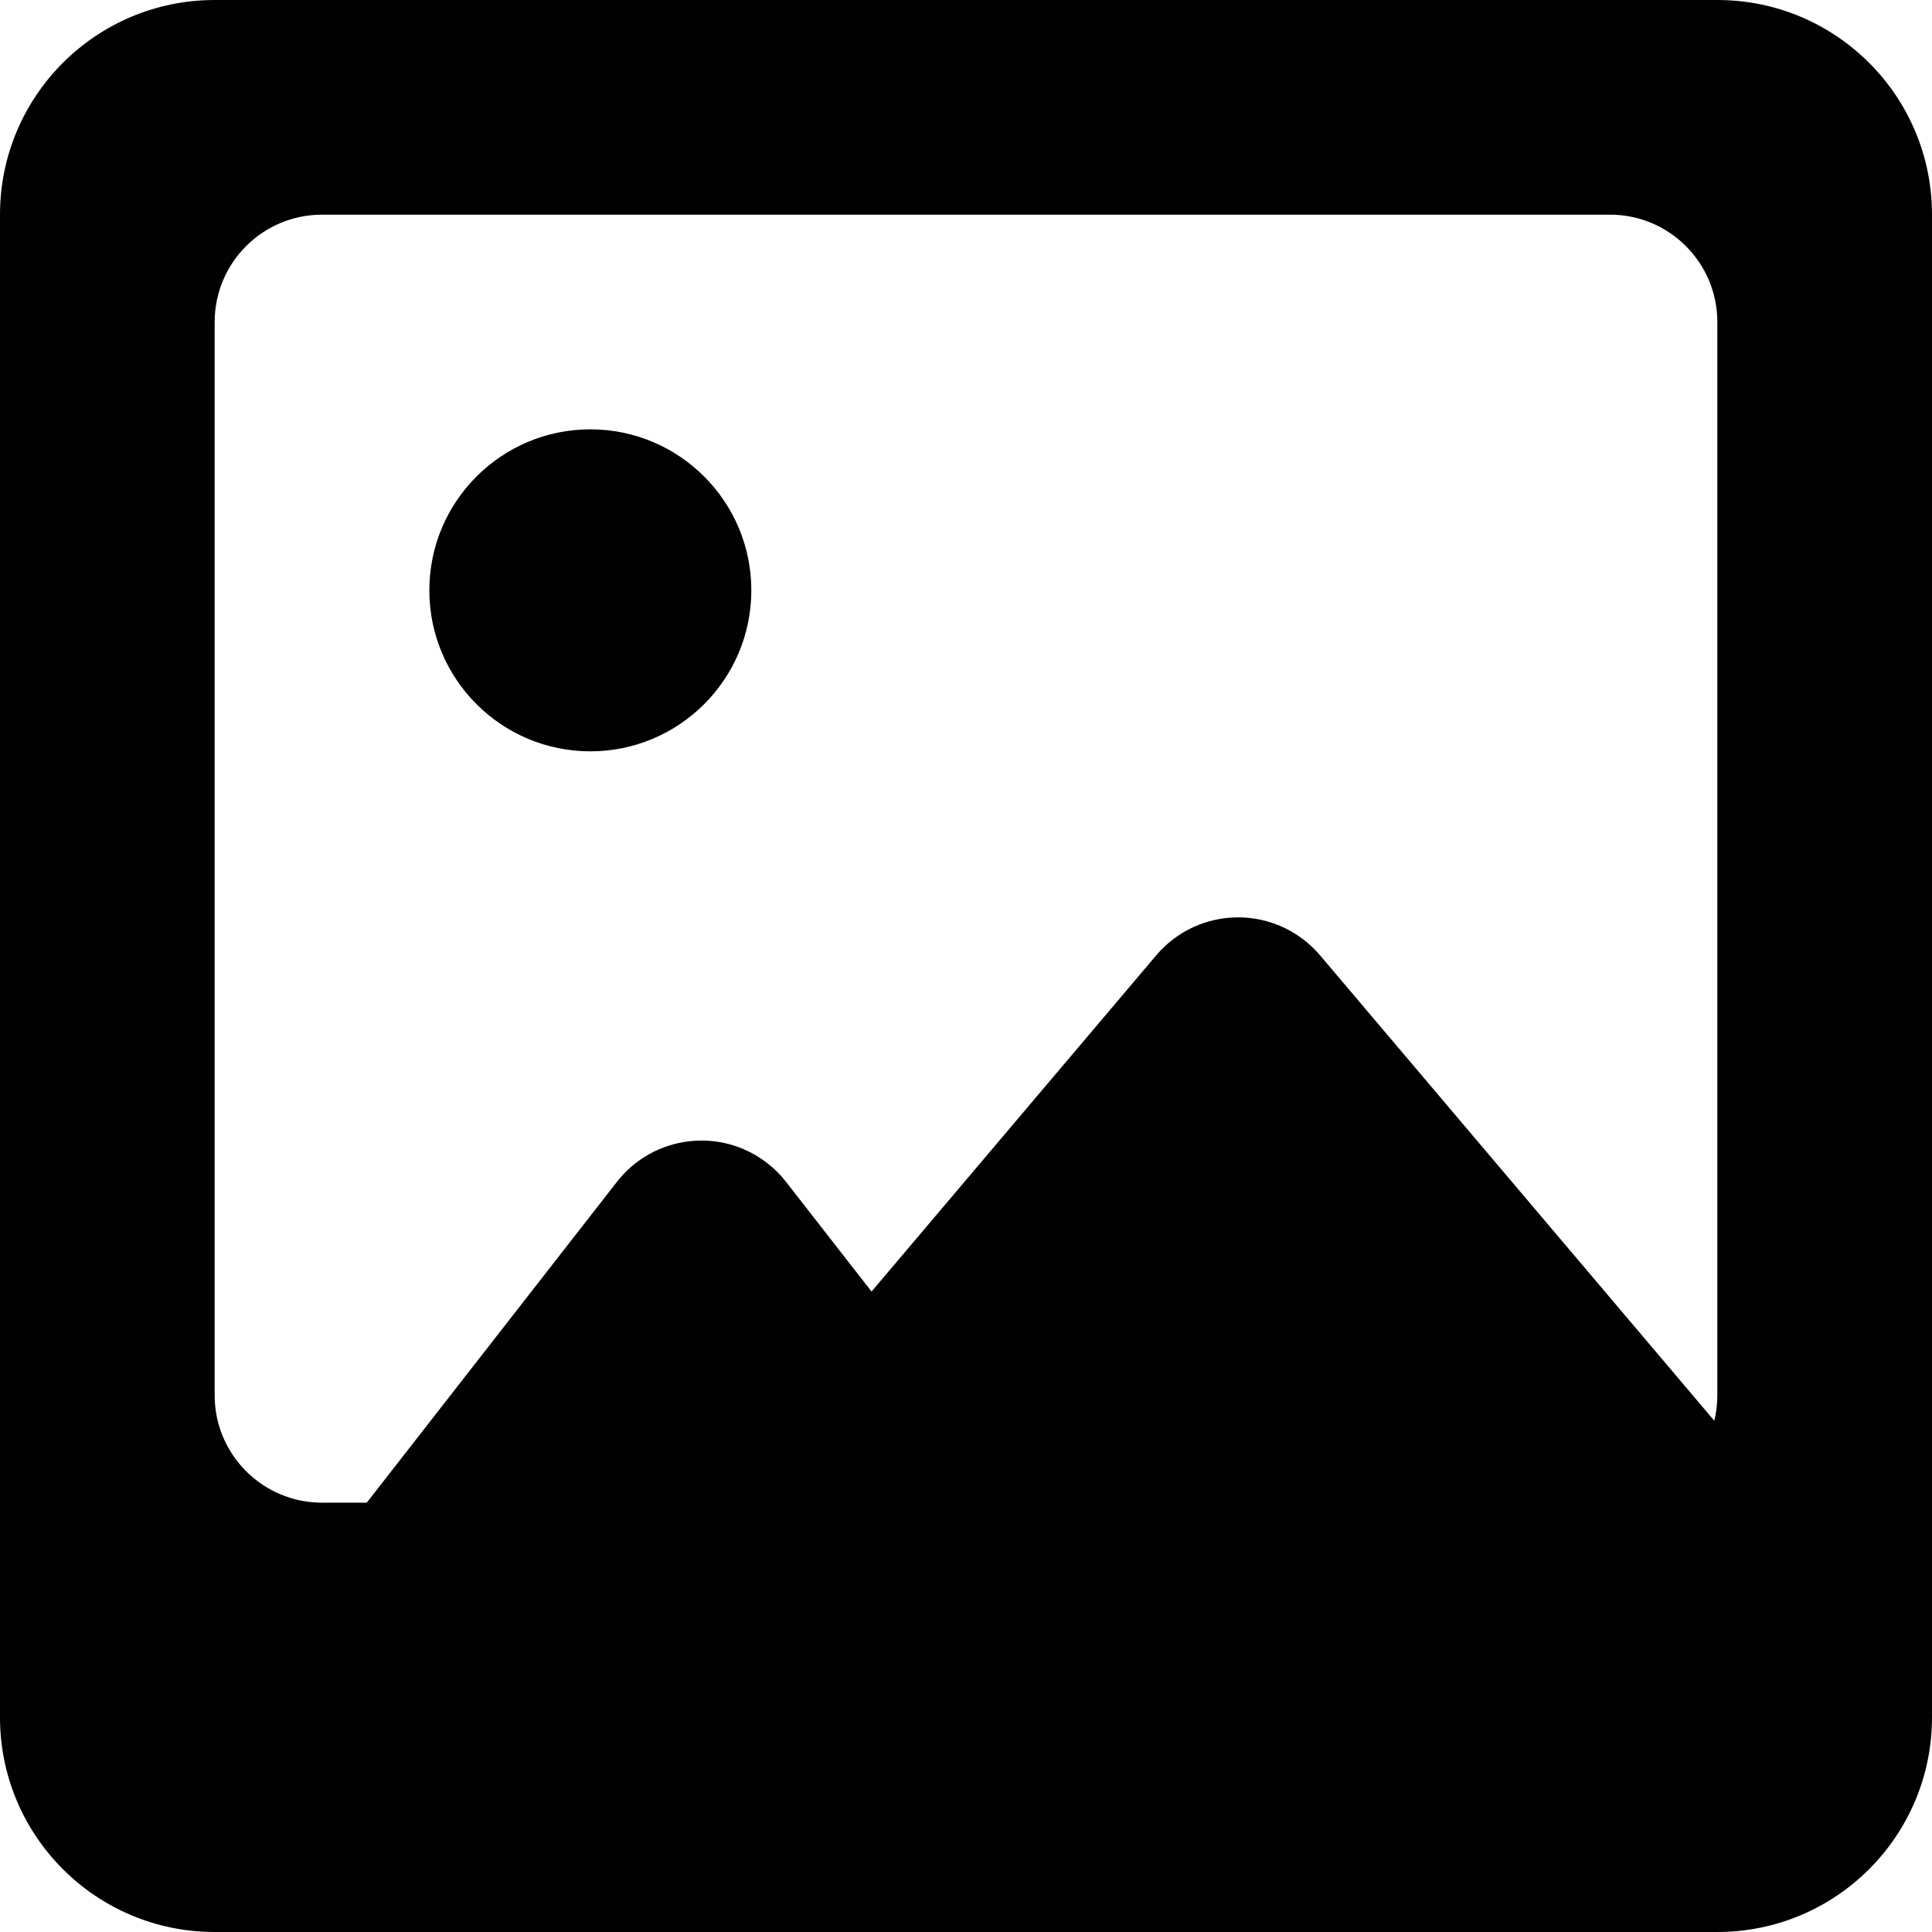
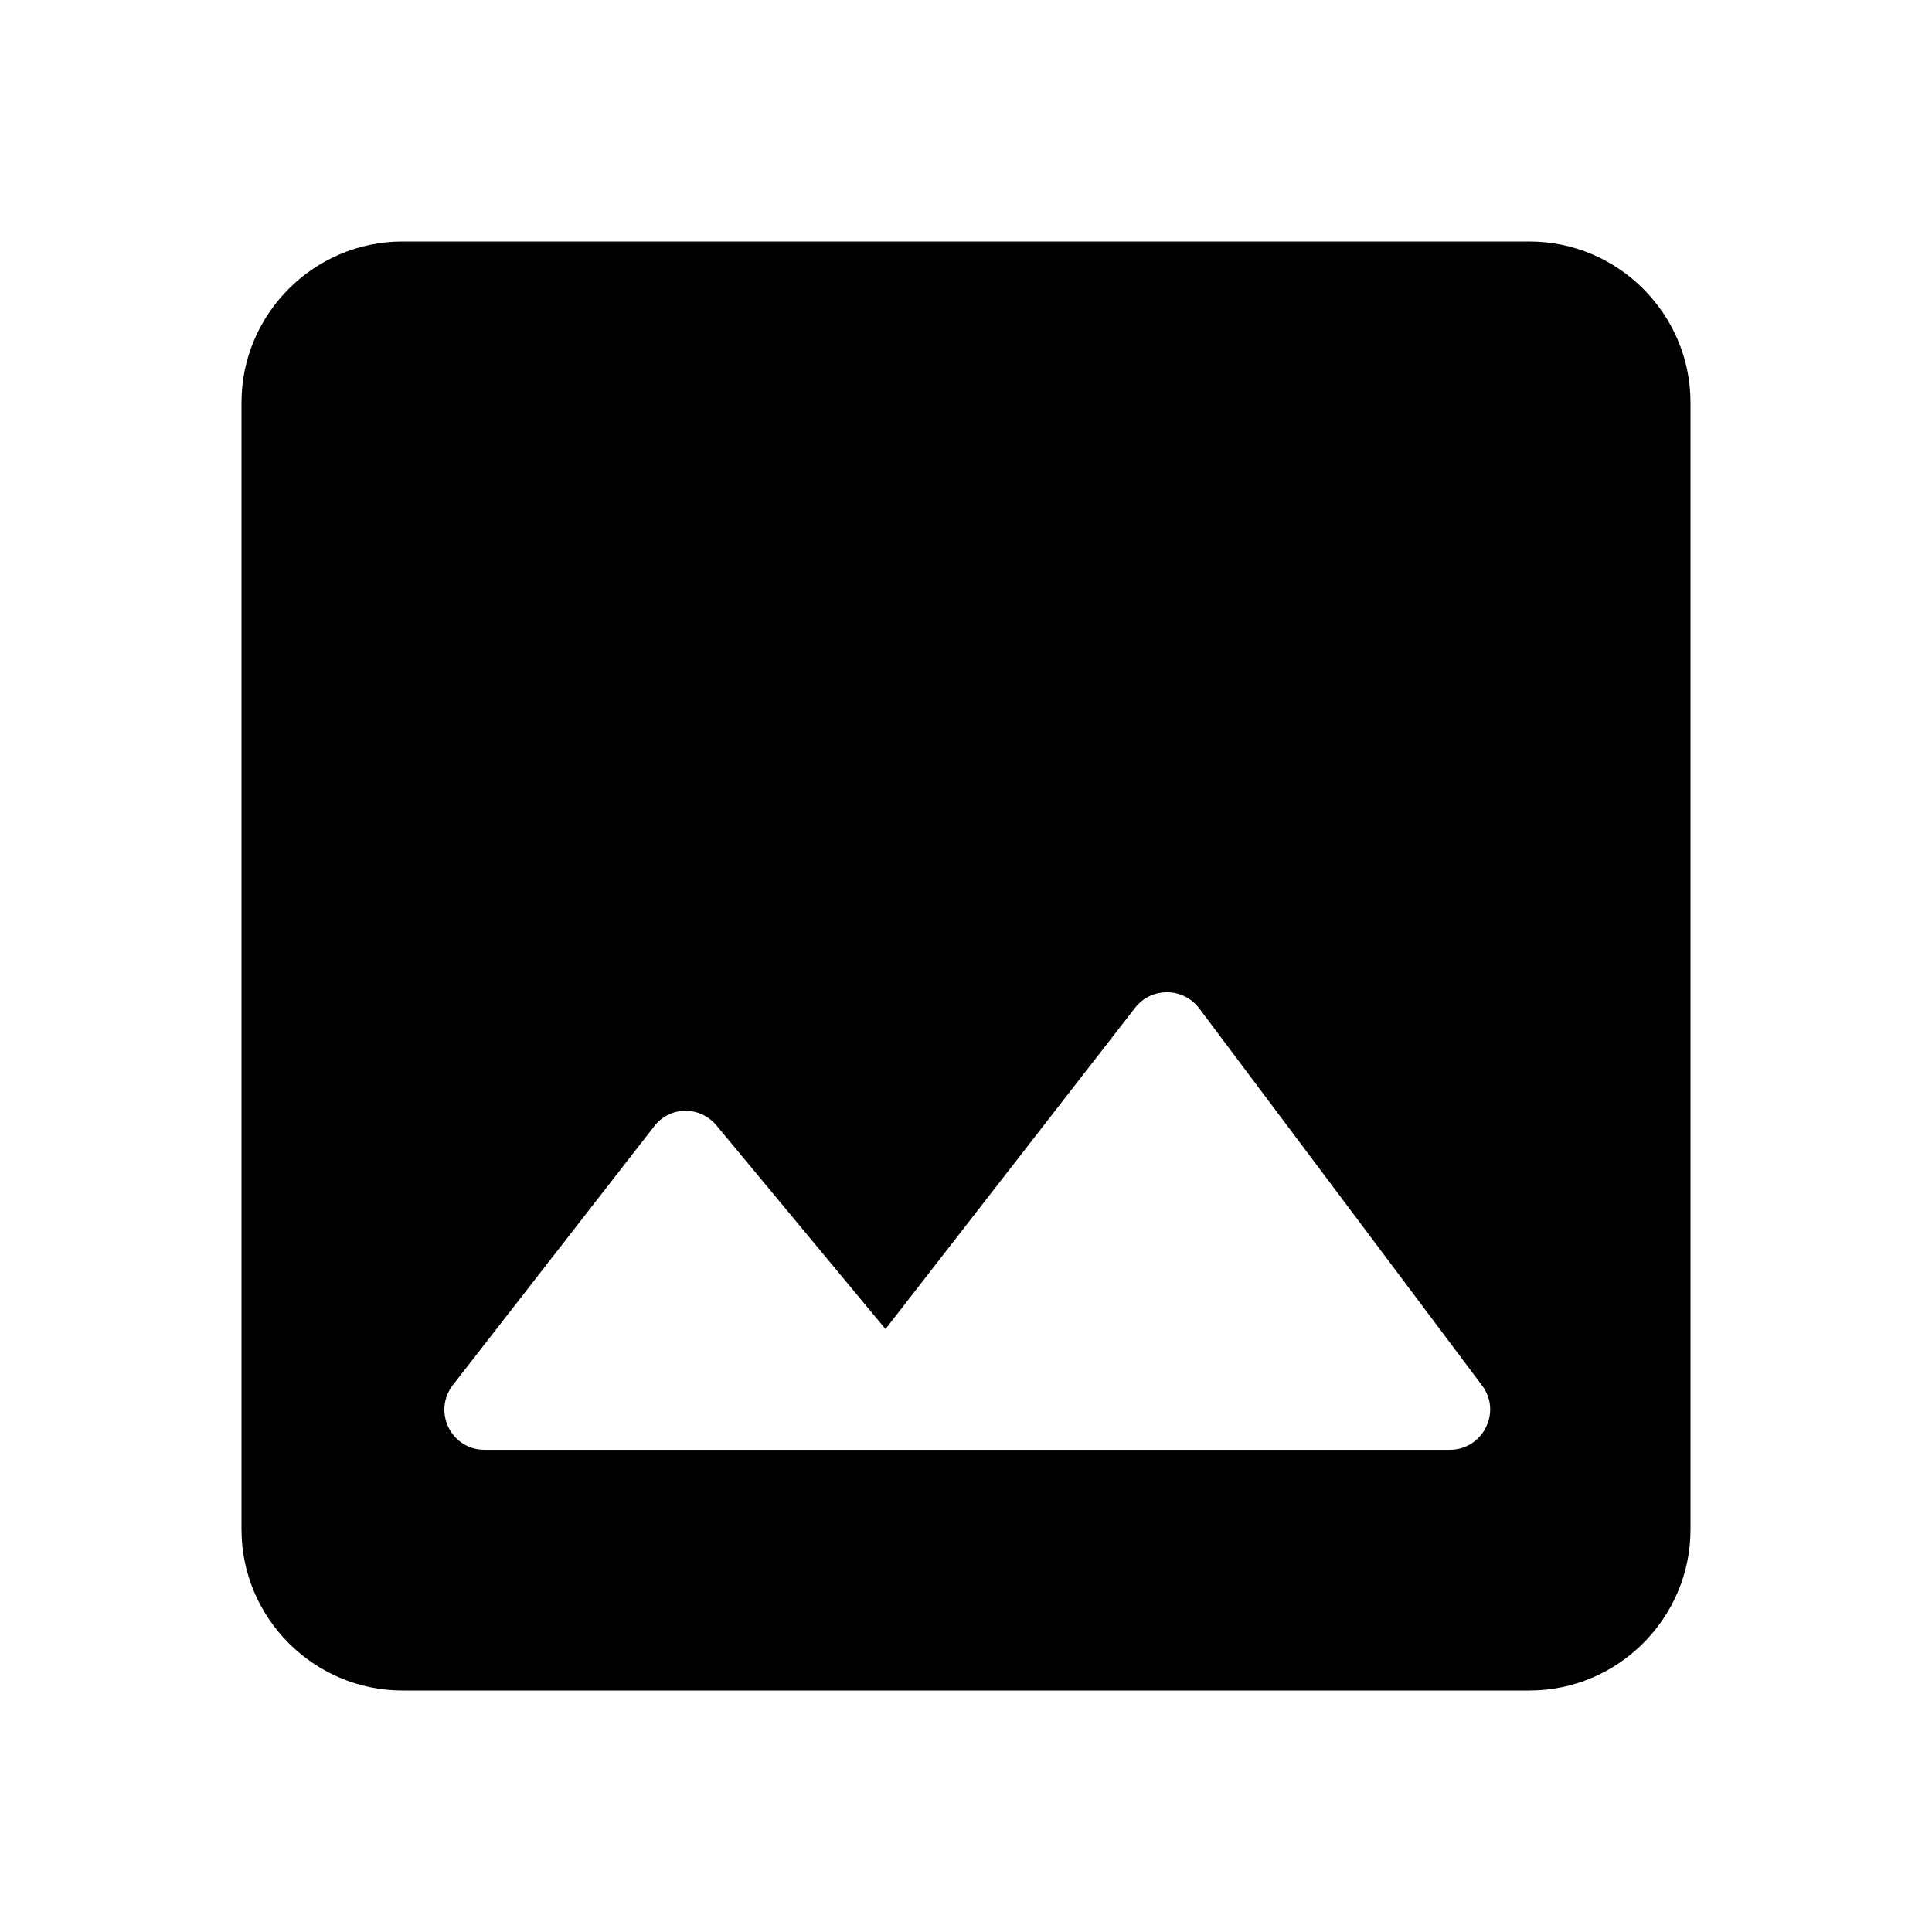
- <svg xmlns="http://www.w3.org/2000/svg" width="18px" height="18px" viewBox="0 0 18 18" version="1.1">
-   <g id="photo" stroke="none" stroke-width="1" fill="none" fill-rule="evenodd">
-     <path d="M15.972,13.237 C15.99,13.161 16,13.082 16,13 L16,3 C16,2.448 15.552,2 15,2 L3,2 C2.448,2 2,2.448 2,3 L2,13 C2,13.552 2.448,14 3,14 L3.417,14 L5.747,11.012 C6.086,10.576 6.715,10.498 7.15,10.838 C7.215,10.888 7.274,10.947 7.324,11.012 L8.12,12.033 L10.772,8.901 C11.129,8.479 11.76,8.427 12.182,8.784 C12.224,8.82 12.263,8.859 12.299,8.901 L15.972,13.237 Z M2,0 L16,0 C17.105,0 18,0.895 18,2 L18,16 C18,17.105 17.105,18 16,18 L2,18 C0.895,18 0,17.105 0,16 L0,2 C0,0.895 0.895,0 2,0 Z M5.5,7 C4.672,7 4,6.328 4,5.5 C4,4.672 4.672,4 5.5,4 C6.328,4 7,4.672 7,5.5 C7,6.328 6.328,7 5.5,7 Z" id="Combined-Shape" fill="#010101" />
+ <svg xmlns="http://www.w3.org/2000/svg" version="1.1" x="0px" y="0px" width="24px" height="24px" viewBox="0 0 24 24" enable-background="new 0 0 24 24" xml:space="preserve">
+   <g id="Bounding_Boxes">
+     <g id="ui_x5F_spec_x5F_header_copy_3">
+ 	</g>
+     <path fill="none" d="M0,0h24v24H0V0z" />
+   </g>
+   <g id="Rounded">
+     <g id="ui_x5F_spec_x5F_header_copy_7">
+ 	</g>
+     <path d="M21,19V5c0-1.1-0.9-2-2-2H5C3.9,3,3,3.9,3,5v14c0,1.1,0.9,2,2,2h14C20.1,21,21,20.1,21,19z M8.9,13.98l2.1,2.53l3.1-3.99   c0.2-0.26,0.6-0.26,0.8,0.01l3.51,4.68c0.25,0.33,0.01,0.8-0.4,0.8H6.02c-0.42,0-0.65-0.48-0.39-0.81l2.49-3.2   C8.31,13.74,8.69,13.73,8.9,13.98z" />
  </g>
</svg>
